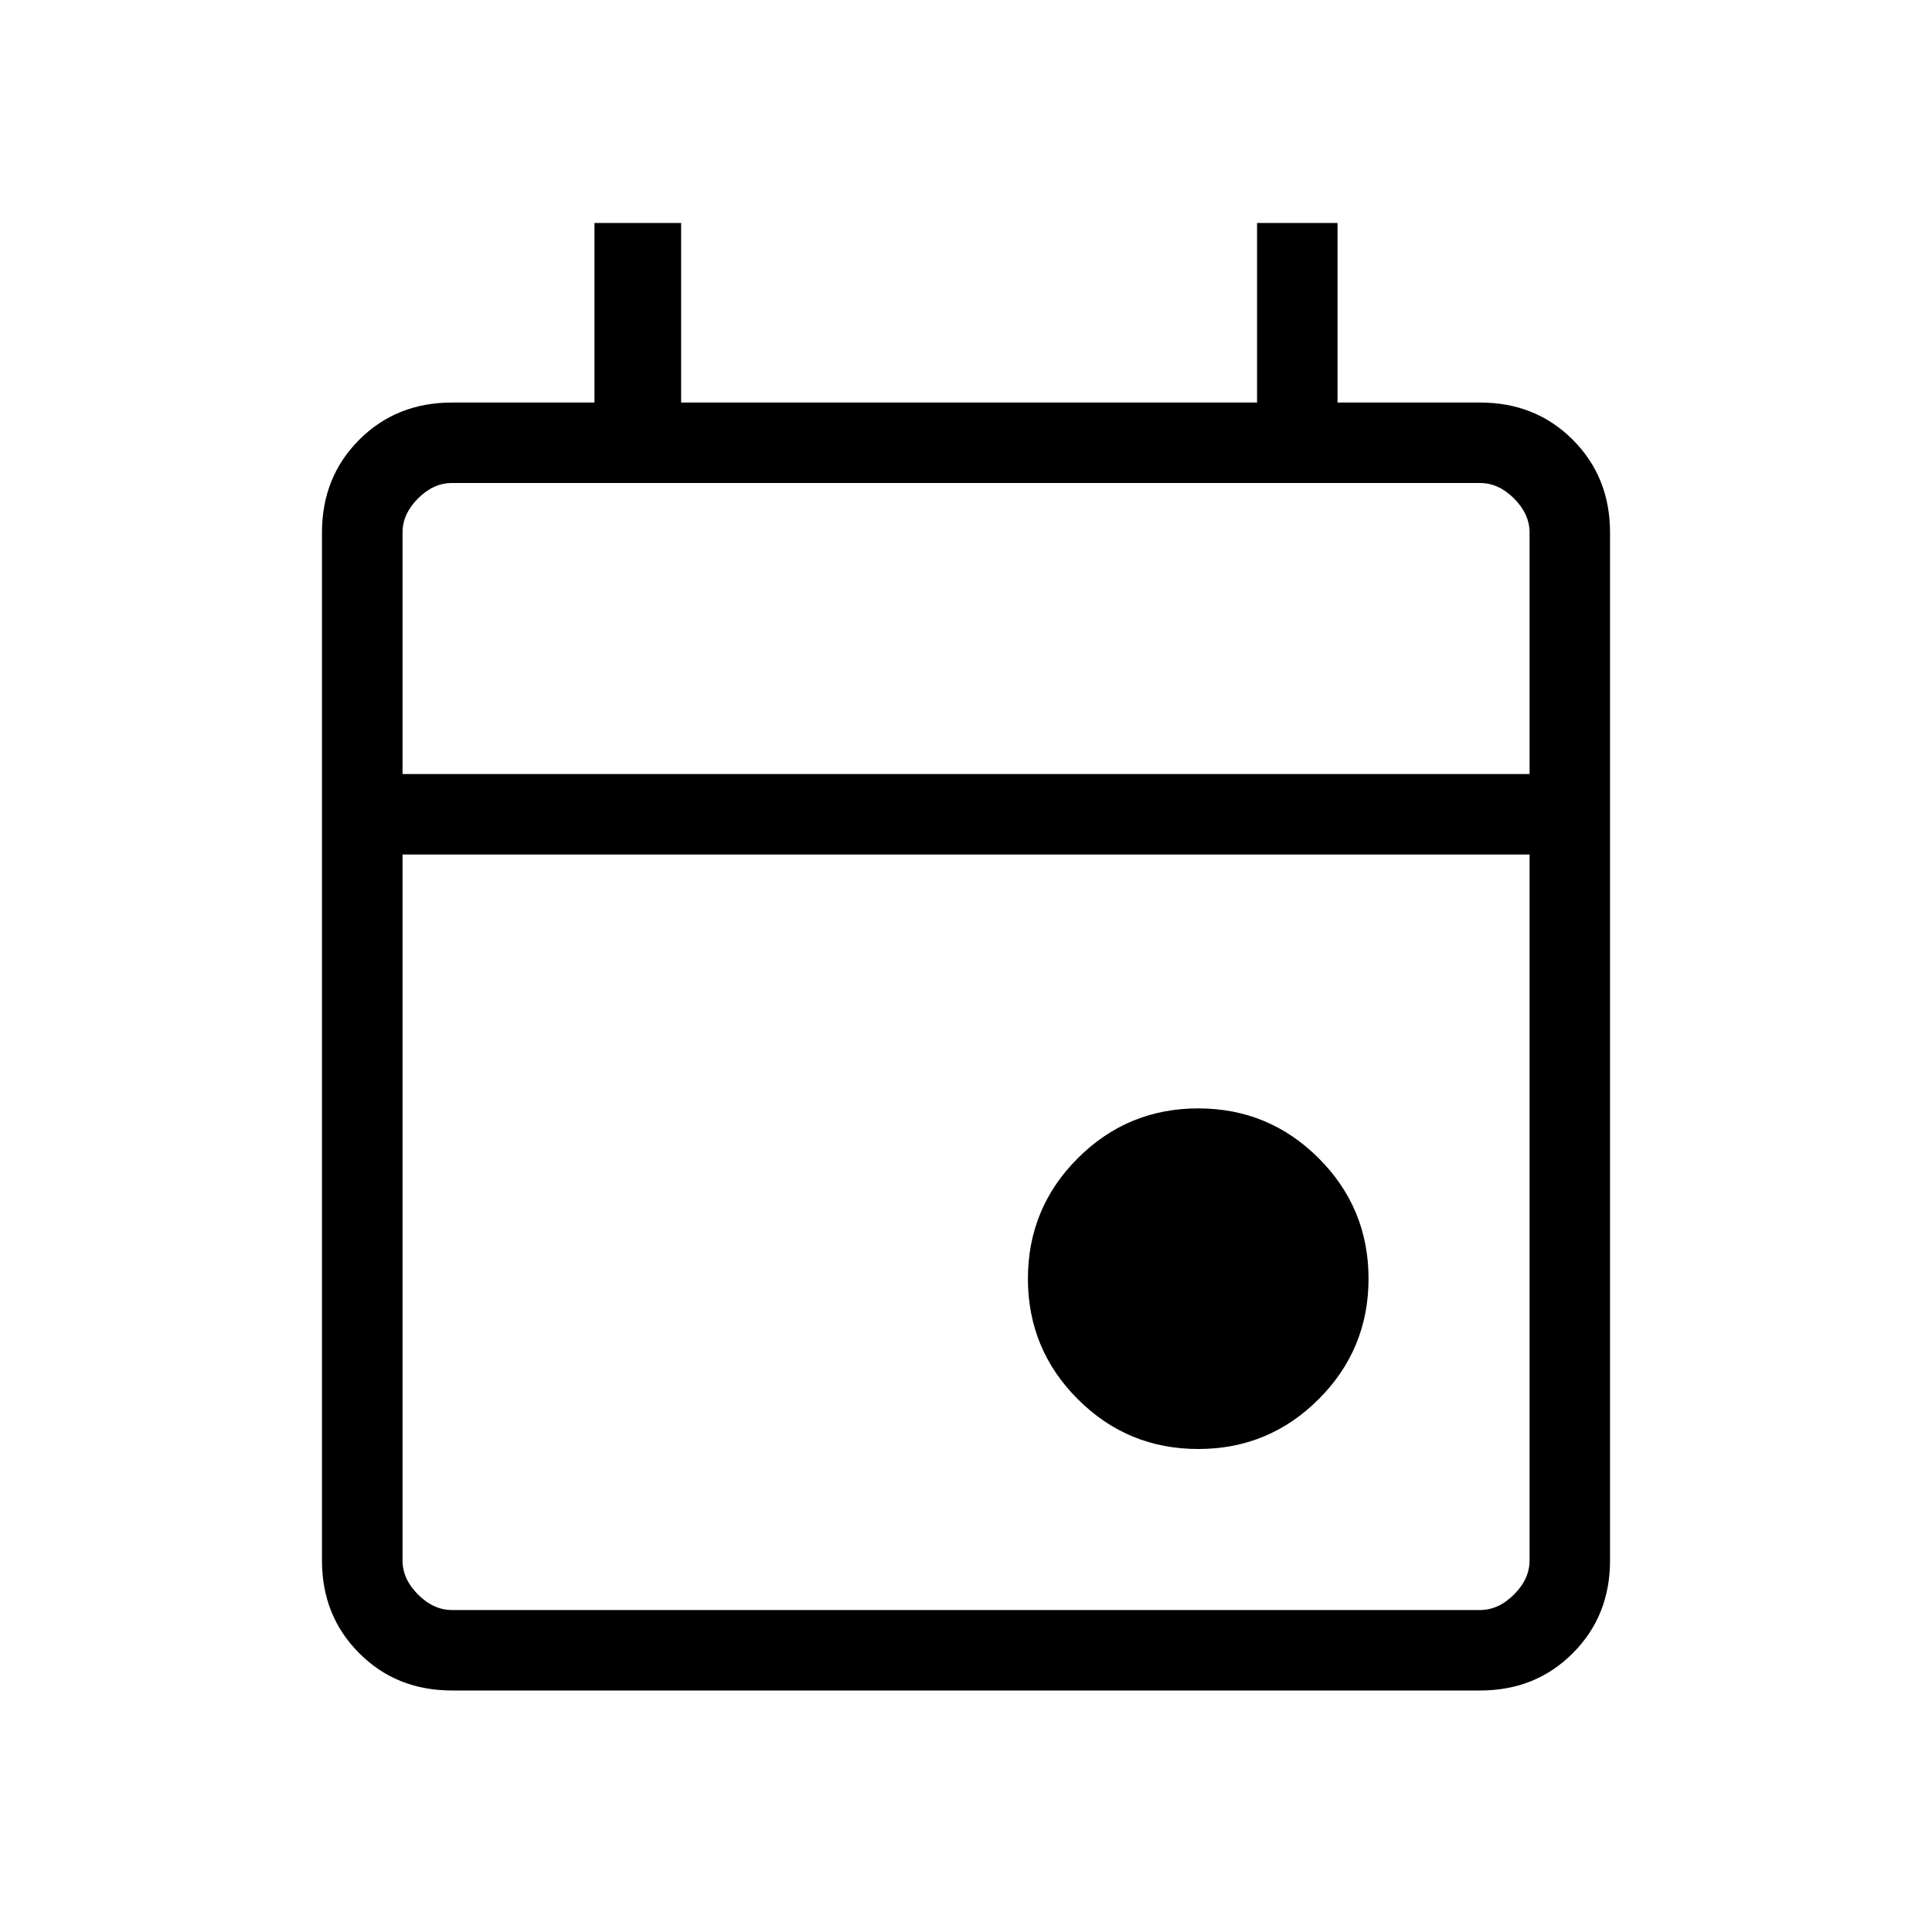
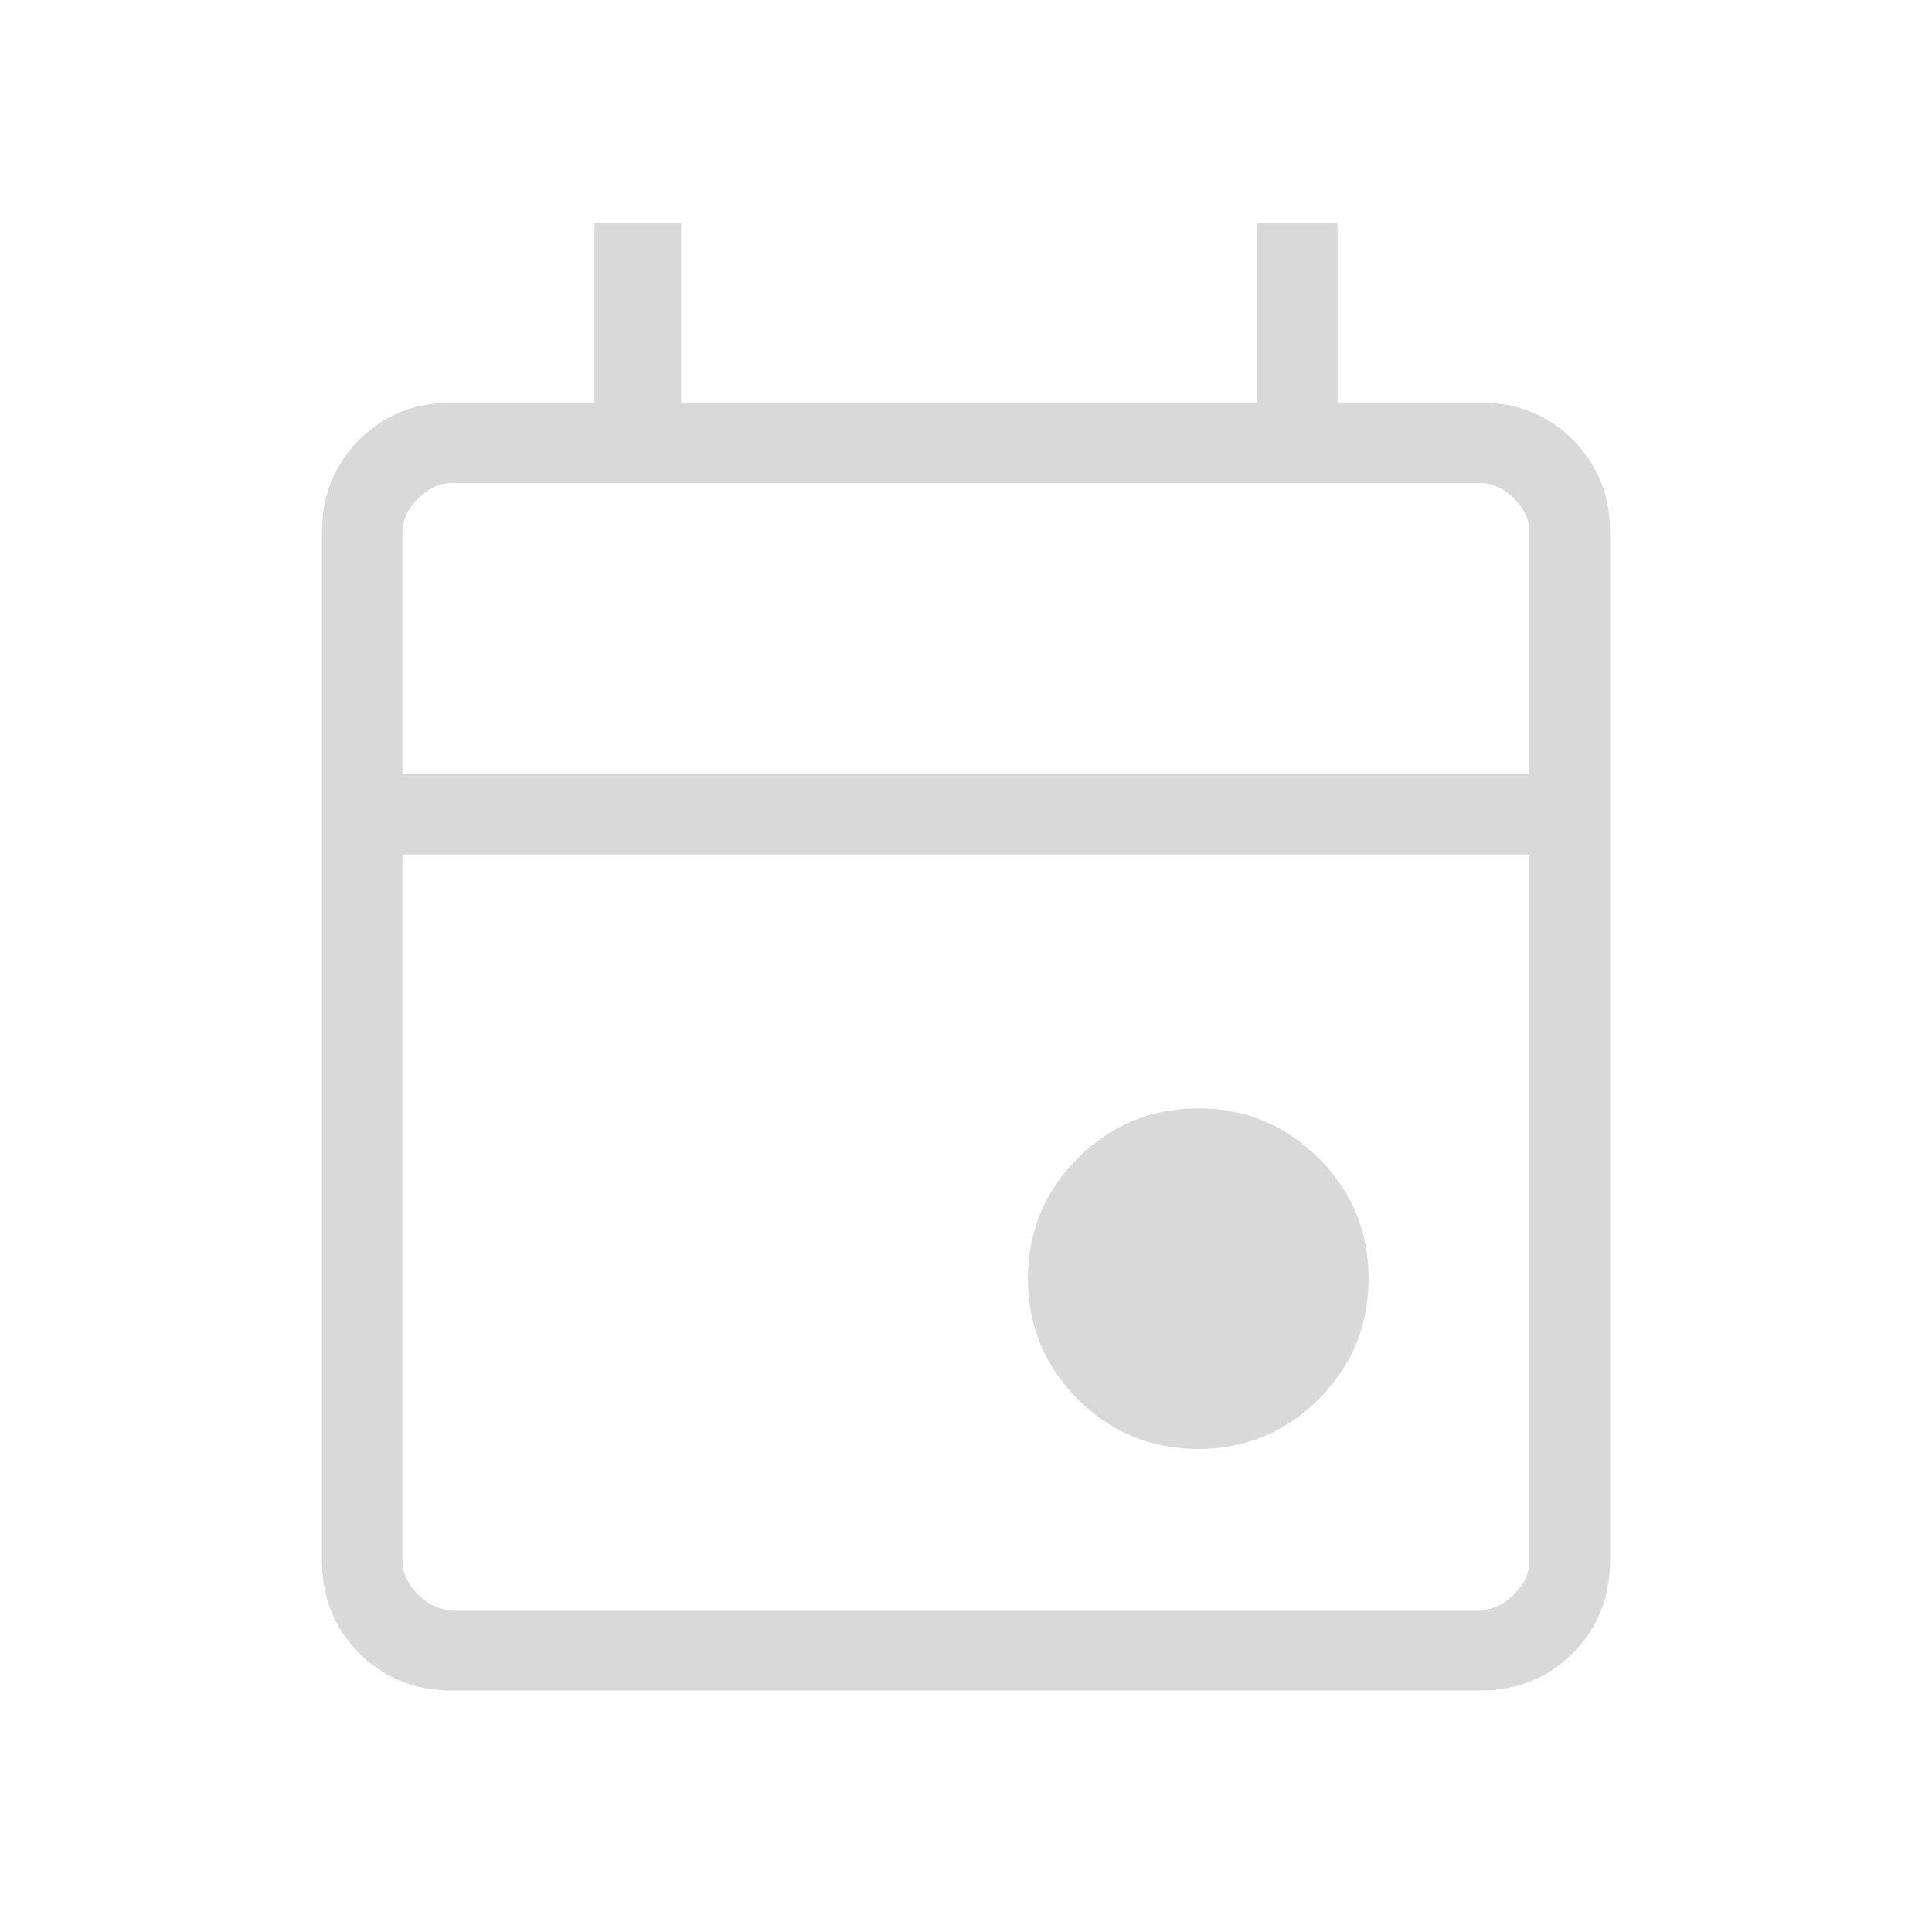
<svg xmlns="http://www.w3.org/2000/svg" width="20" height="20" viewBox="0 0 20 20" fill="none">
  <g id="event_FILL0_wght200_GRAD0_opsz24 1">
-     <path id="Vector" d="M12.404 15C11.917 15 11.501 14.828 11.157 14.484C10.813 14.14 10.641 13.724 10.641 13.237C10.641 12.75 10.813 12.334 11.157 11.99C11.501 11.646 11.917 11.474 12.404 11.474C12.891 11.474 13.307 11.646 13.651 11.99C13.995 12.334 14.167 12.75 14.167 13.237C14.167 13.724 13.995 14.14 13.651 14.484C13.307 14.828 12.891 15 12.404 15ZM4.68 17.5C4.296 17.5 3.976 17.372 3.719 17.114C3.462 16.858 3.333 16.537 3.333 16.154V5.513C3.333 5.129 3.462 4.809 3.719 4.552C3.976 4.295 4.296 4.167 4.68 4.167H6.154V2.308H7.051V4.167H13.013V2.308H13.846V4.167H15.321C15.704 4.167 16.024 4.295 16.281 4.552C16.538 4.809 16.667 5.129 16.667 5.513V16.154C16.667 16.537 16.538 16.858 16.281 17.114C16.024 17.372 15.704 17.5 15.321 17.5H4.68ZM4.68 16.667H15.321C15.449 16.667 15.566 16.613 15.673 16.506C15.78 16.399 15.834 16.282 15.834 16.154V8.846H4.167V16.154C4.167 16.282 4.22 16.399 4.327 16.506C4.434 16.613 4.551 16.667 4.68 16.667ZM4.167 8.013H15.834V5.513C15.834 5.385 15.78 5.267 15.673 5.16C15.566 5.053 15.449 5 15.321 5H4.68C4.551 5 4.434 5.053 4.327 5.16C4.22 5.267 4.167 5.385 4.167 5.513V8.013Z" fill="black" />
+     <path id="Vector" d="M12.404 15C11.917 15 11.501 14.828 11.157 14.484C10.813 14.14 10.641 13.724 10.641 13.237C10.641 12.75 10.813 12.334 11.157 11.99C11.501 11.646 11.917 11.474 12.404 11.474C12.891 11.474 13.307 11.646 13.651 11.99C13.995 12.334 14.167 12.75 14.167 13.237C14.167 13.724 13.995 14.14 13.651 14.484C13.307 14.828 12.891 15 12.404 15ZM4.68 17.5C4.296 17.5 3.976 17.372 3.719 17.114C3.462 16.858 3.333 16.537 3.333 16.154V5.513C3.333 5.129 3.462 4.809 3.719 4.552C3.976 4.295 4.296 4.167 4.68 4.167H6.154V2.308H7.051V4.167H13.013V2.308H13.846V4.167H15.321C15.704 4.167 16.024 4.295 16.281 4.552C16.538 4.809 16.667 5.129 16.667 5.513V16.154C16.667 16.537 16.538 16.858 16.281 17.114C16.024 17.372 15.704 17.5 15.321 17.5H4.68ZM4.68 16.667H15.321C15.449 16.667 15.566 16.613 15.673 16.506C15.78 16.399 15.834 16.282 15.834 16.154V8.846H4.167V16.154C4.167 16.282 4.22 16.399 4.327 16.506C4.434 16.613 4.551 16.667 4.68 16.667ZM4.167 8.013H15.834V5.513C15.834 5.385 15.78 5.267 15.673 5.16C15.566 5.053 15.449 5 15.321 5H4.68C4.551 5 4.434 5.053 4.327 5.16C4.22 5.267 4.167 5.385 4.167 5.513V8.013Z" fill="#D9D9D9" />
  </g>
</svg>
